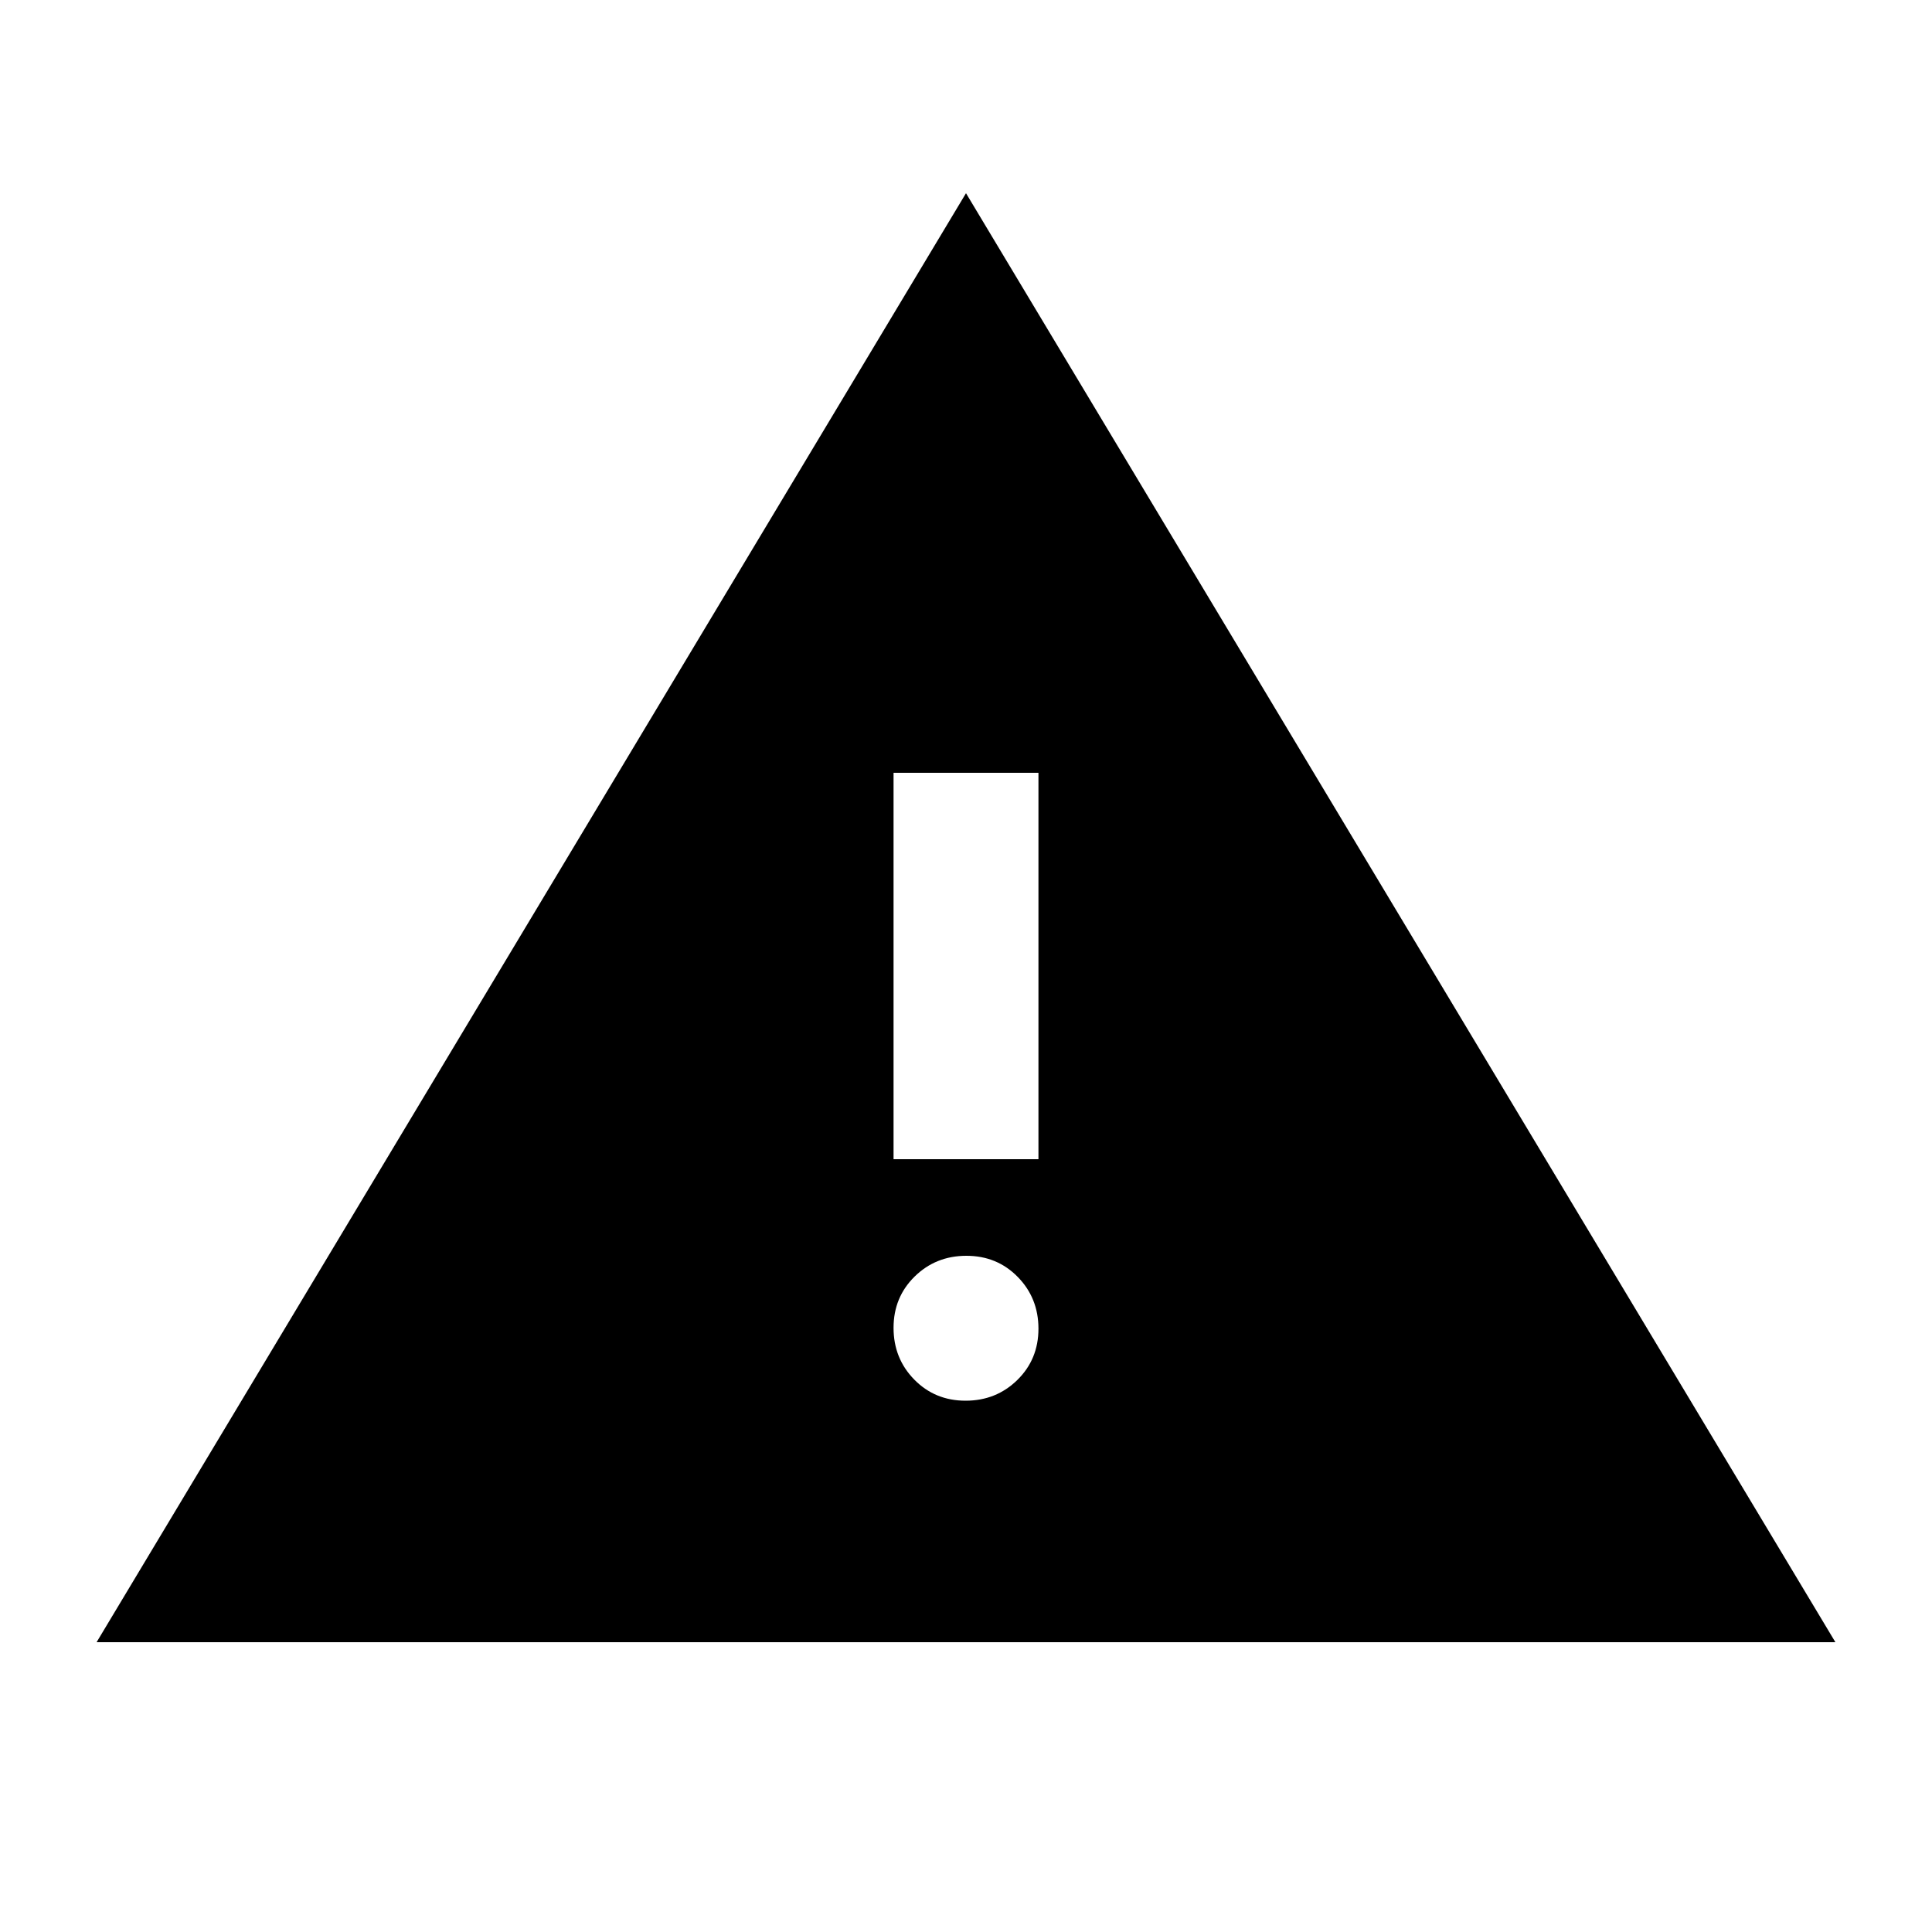
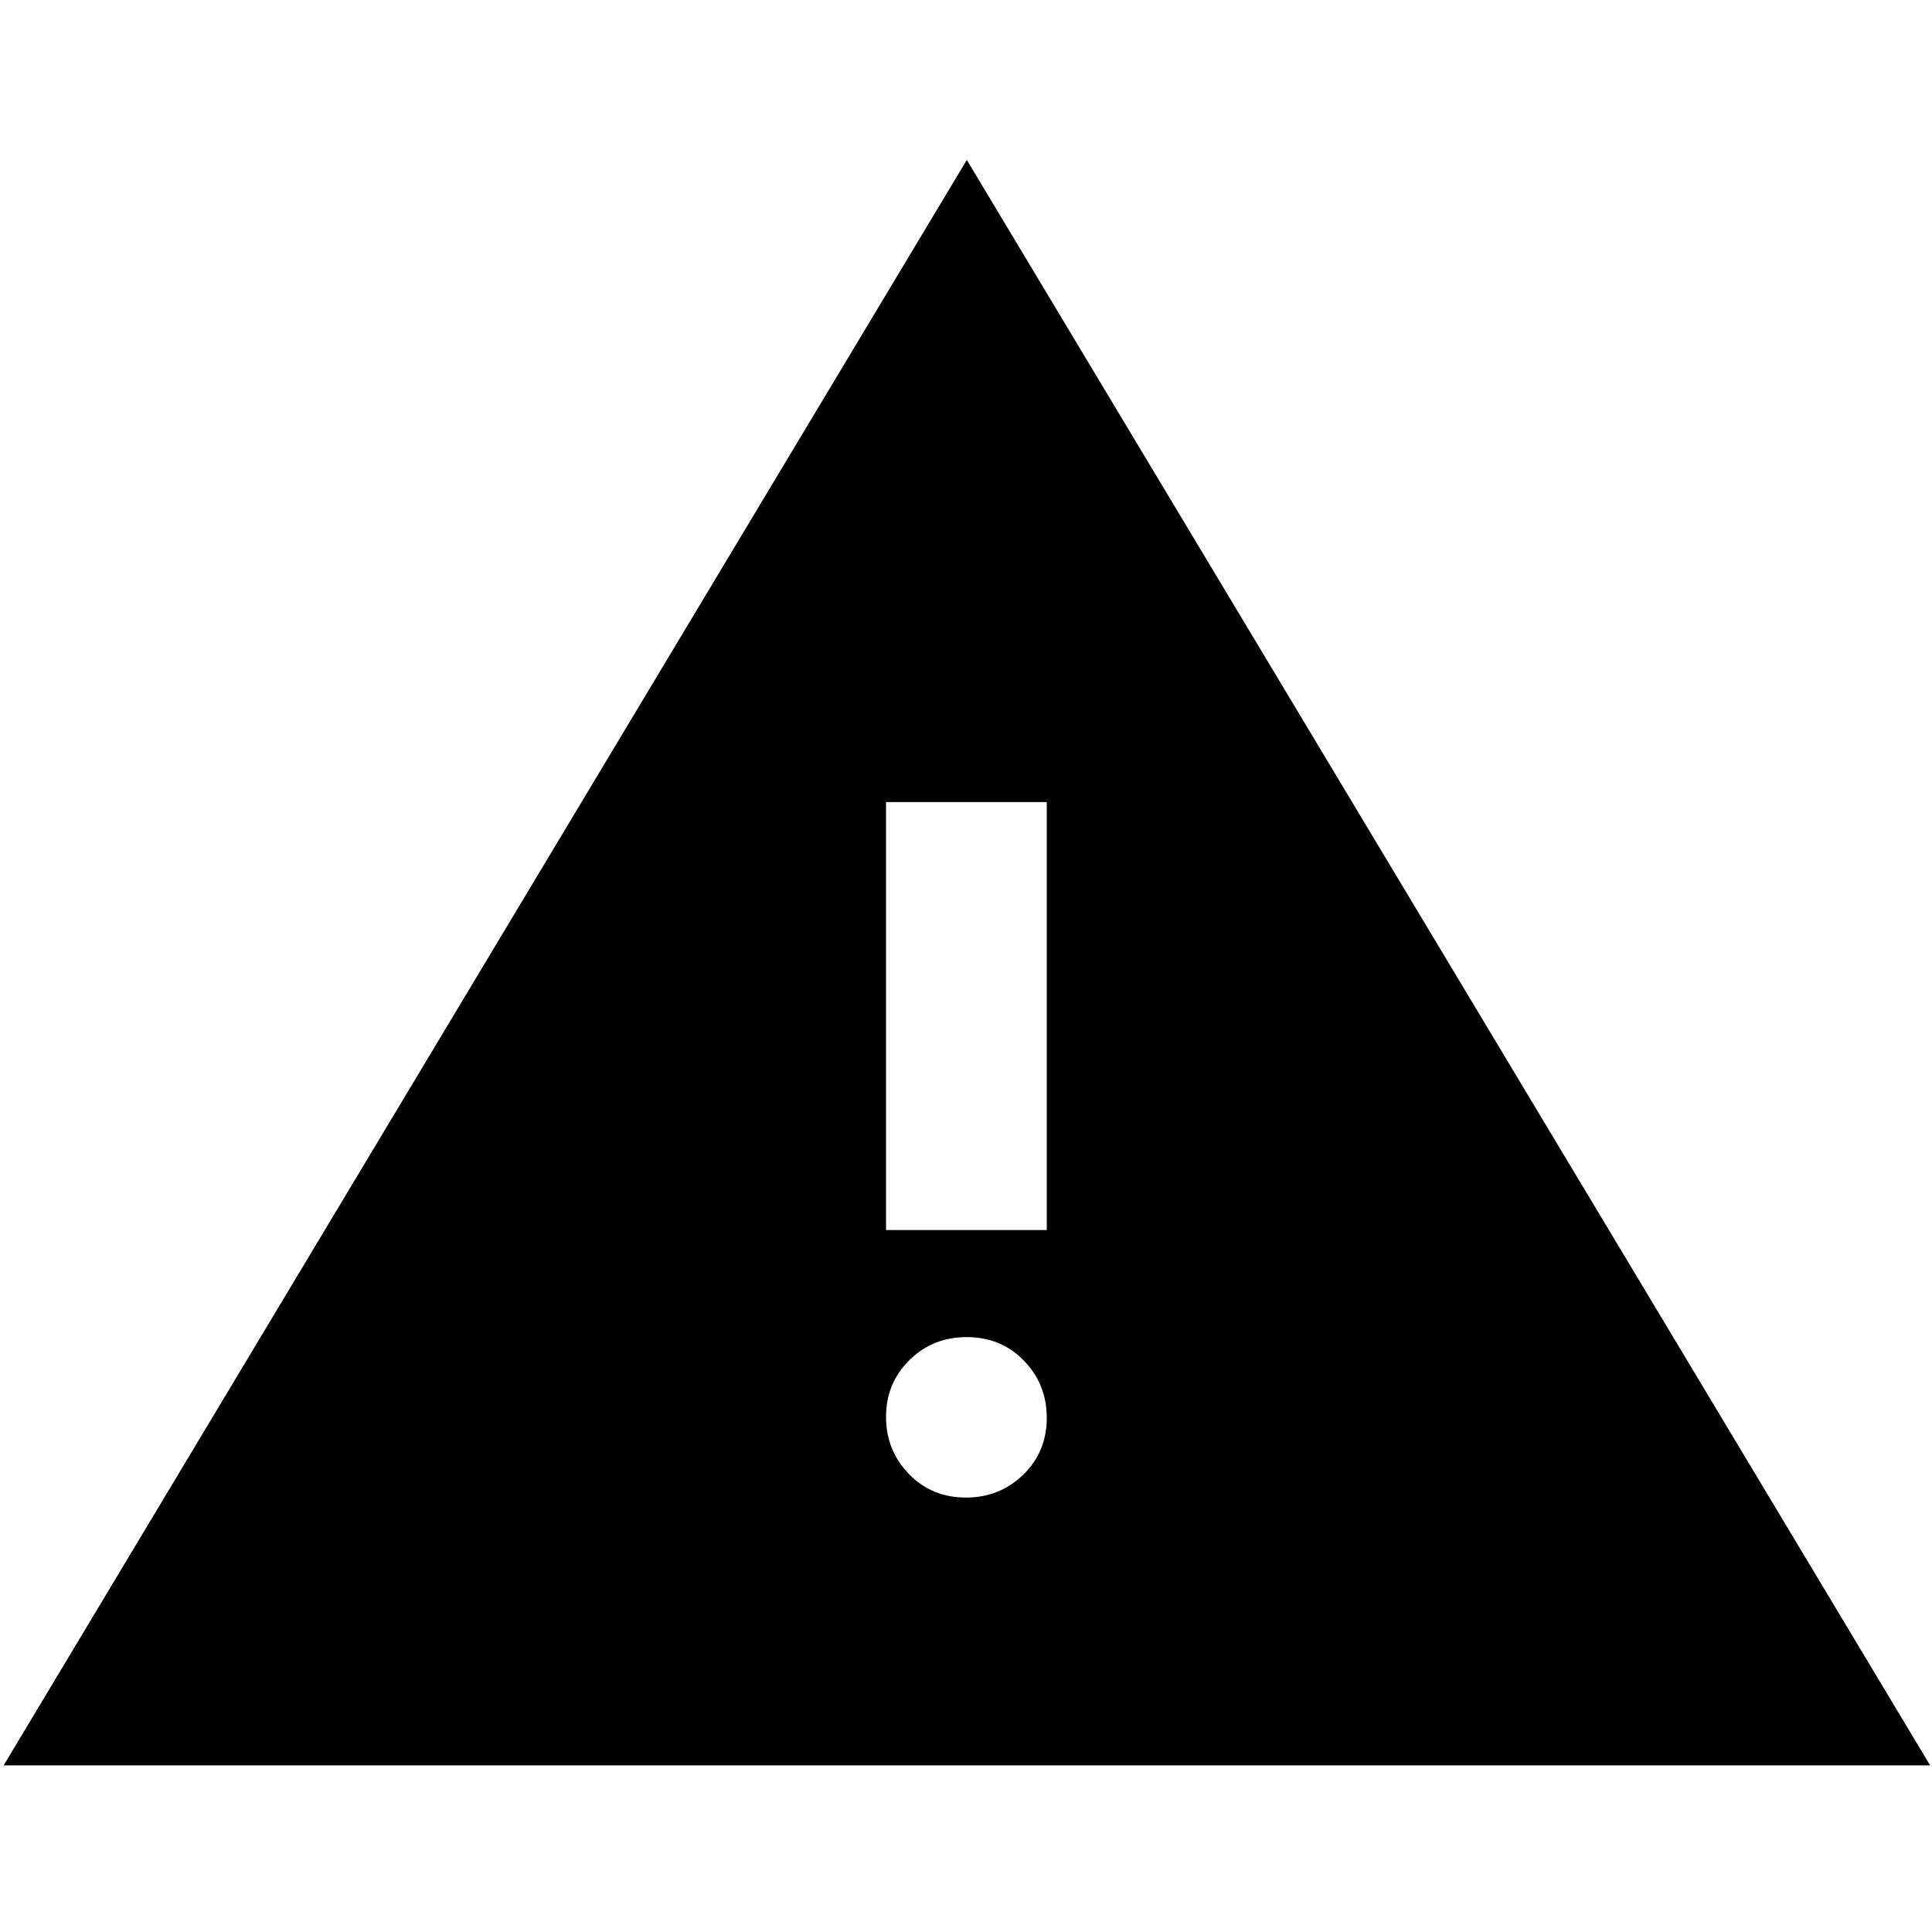
- <svg xmlns="http://www.w3.org/2000/svg" height="20" viewBox="0 -960 960 960" width="20">
-   <path d="m48-144 432-720 432 720H48Zm431.789-120Q495-264 505.5-274.289q10.5-10.29 10.5-25.5Q516-315 505.711-325.5q-10.29-10.5-25.5-10.5Q465-336 454.5-325.711q-10.5 10.29-10.5 25.5Q444-285 454.289-274.5q10.29 10.5 25.5 10.5ZM444-384h72v-192h-72v192Z" />
+ <svg xmlns="http://www.w3.org/2000/svg" viewBox="0 0 72 72">
+   <path d="m.13 65.8 35.9-59.84 35.9 59.83H.13zM36 55.81q1.26 0 2.14-.86.87-.85.87-2.11t-.86-2.14q-.85-.87-2.12-.87t-2.13.85q-.88.86-.88 2.12t.86 2.14q.85.87 2.12.87m-2.98-9.97h5.99V29.89h-5.99z" />
</svg>
